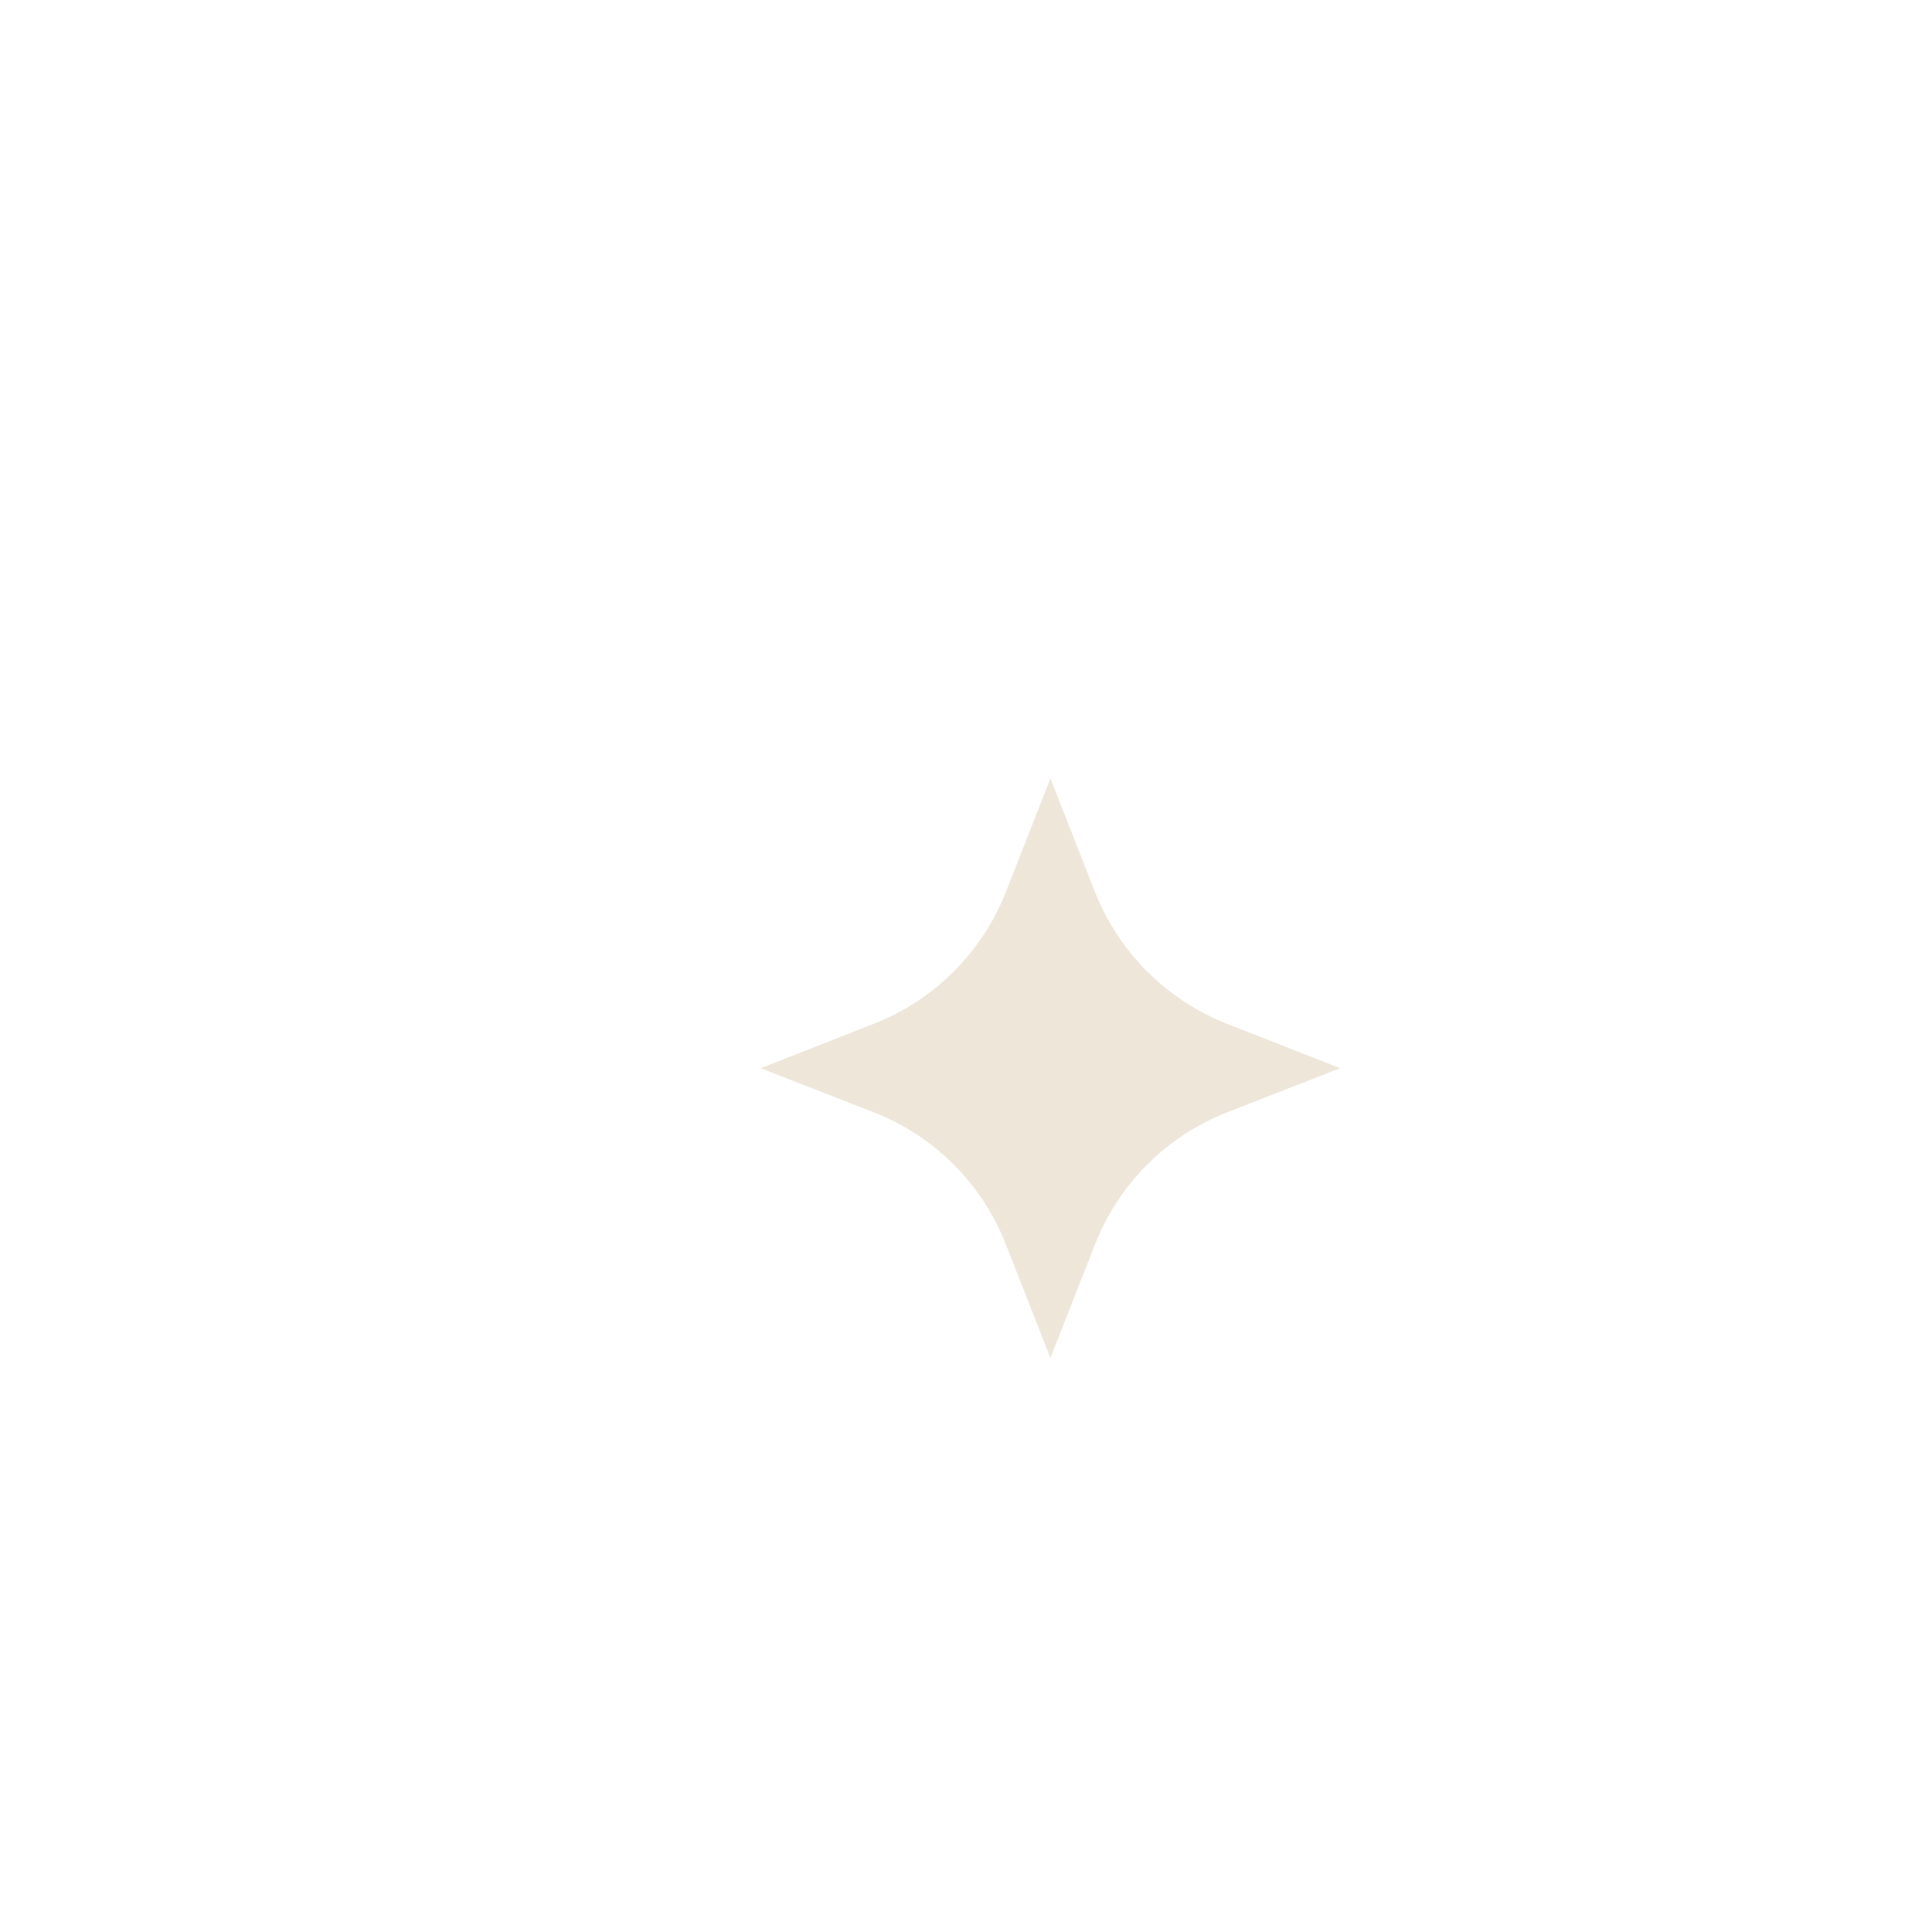
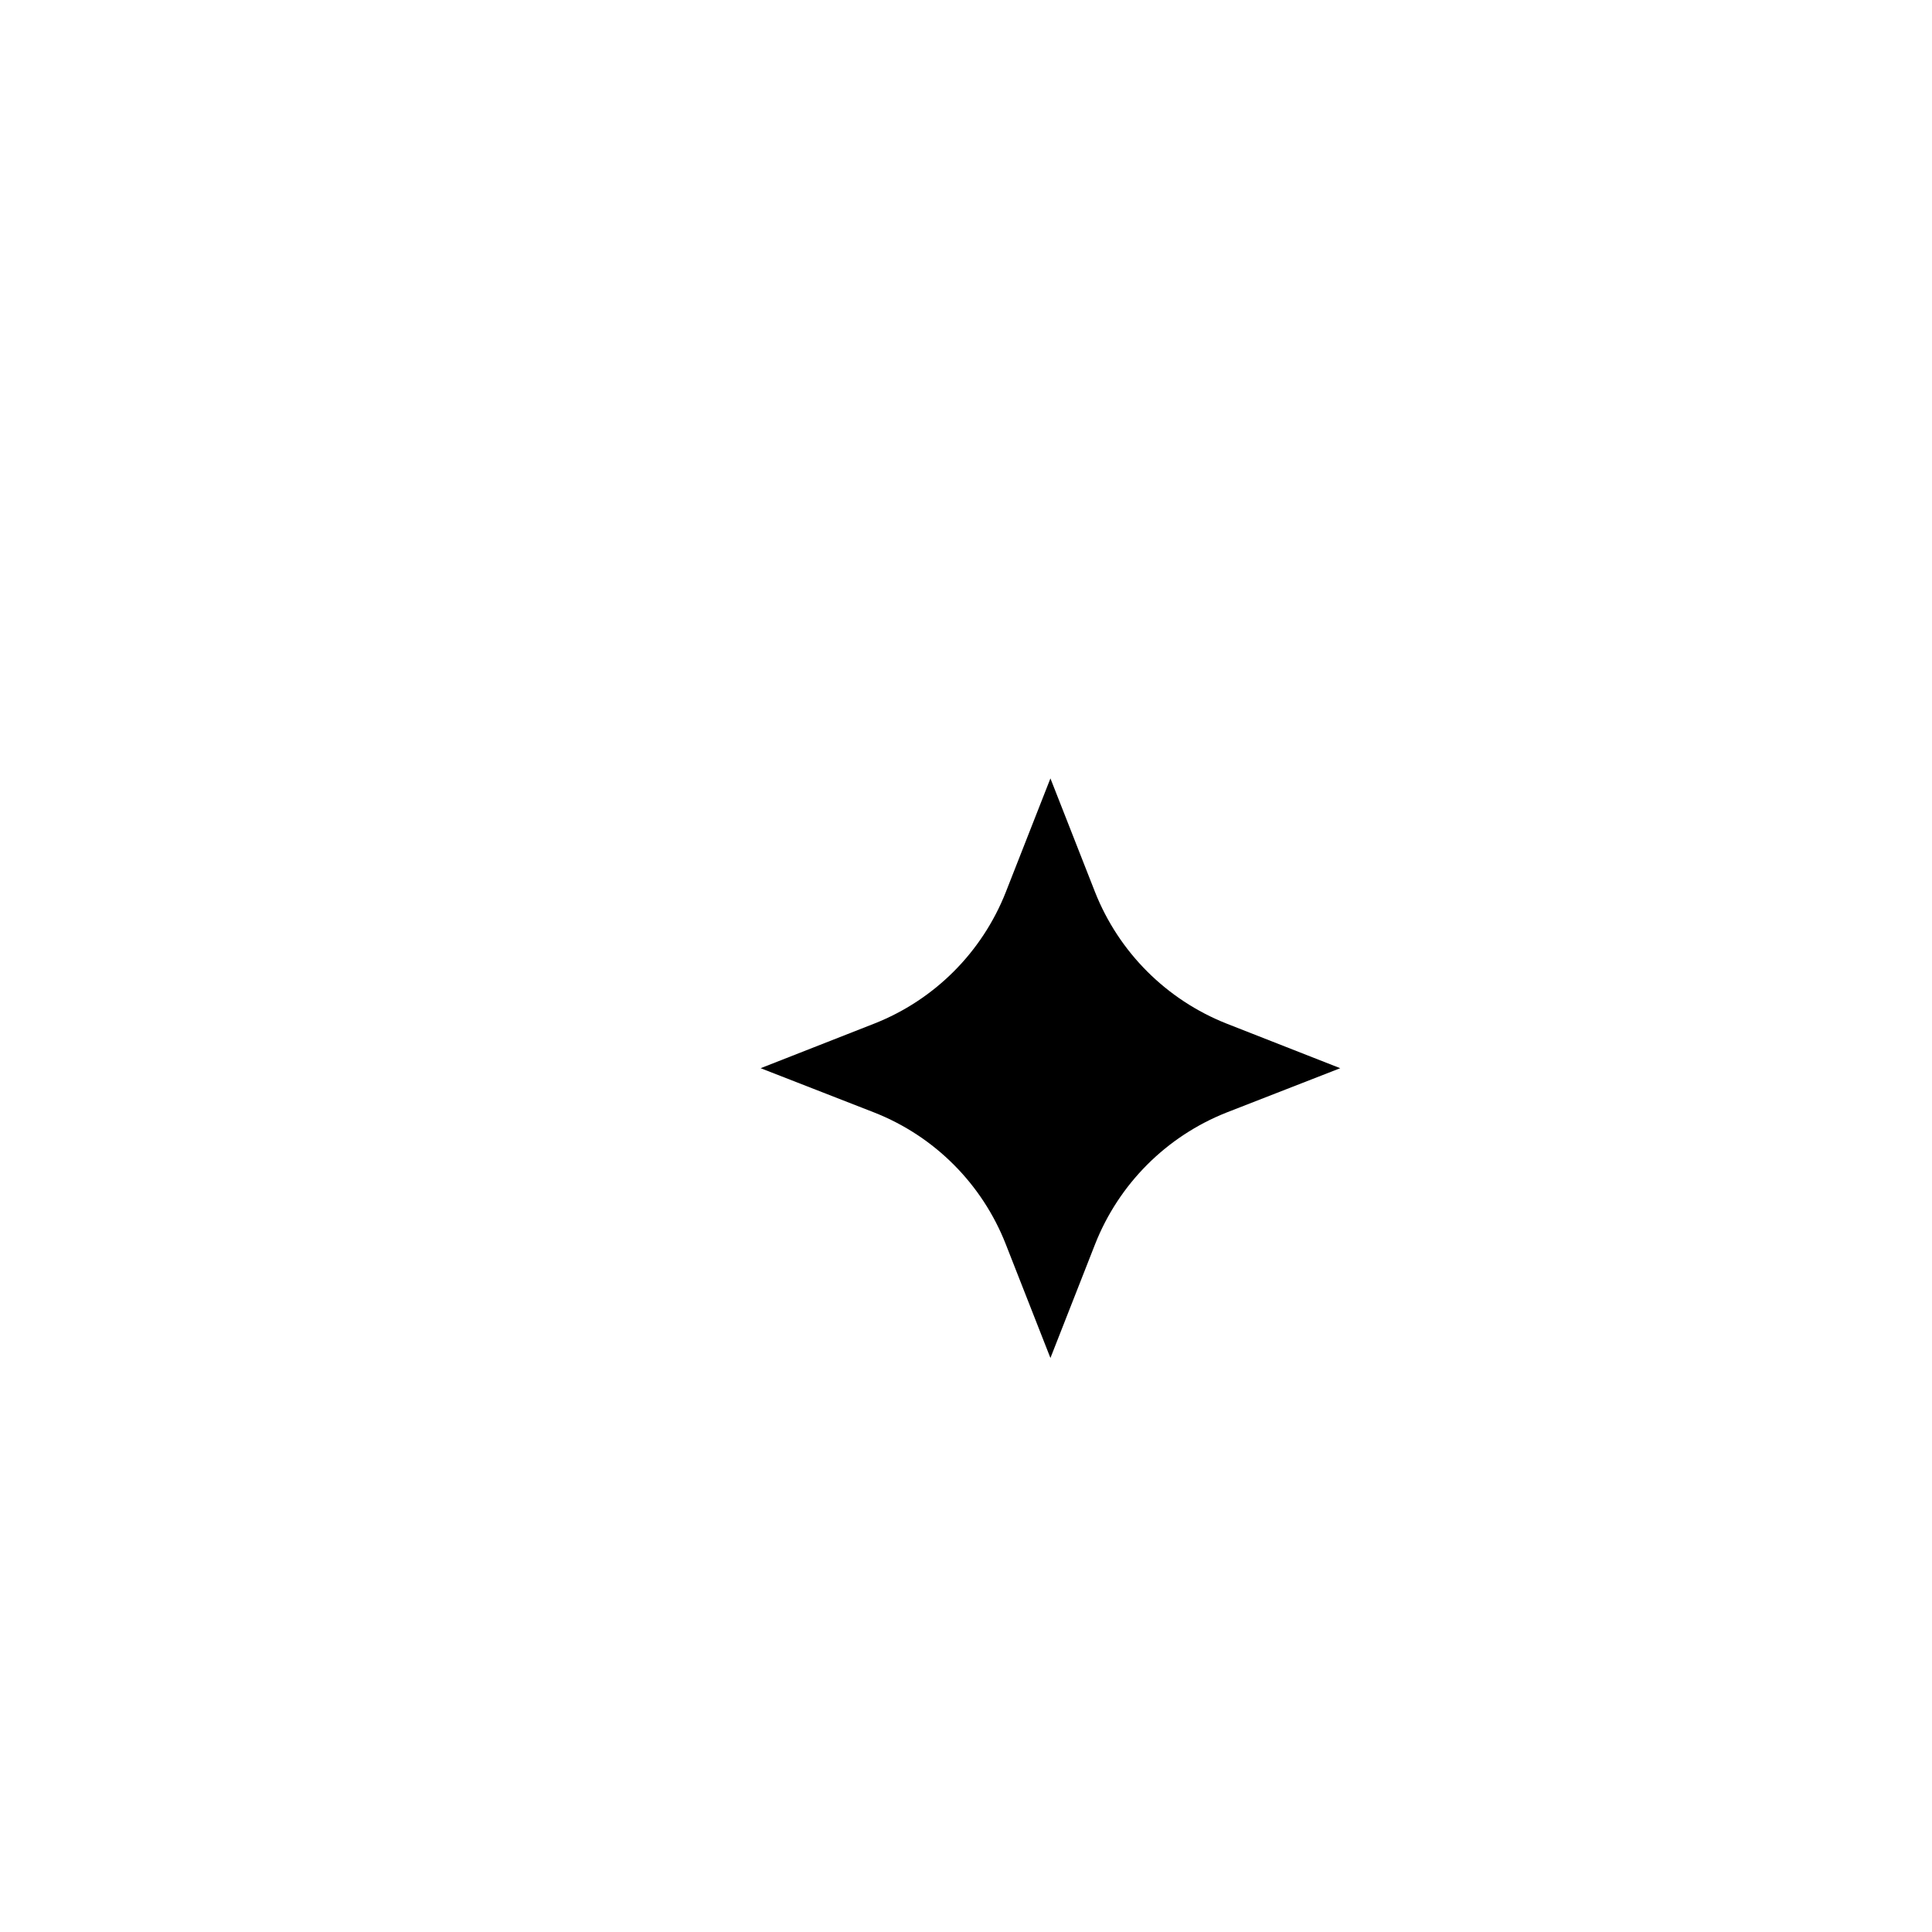
<svg xmlns="http://www.w3.org/2000/svg" width="100mm" height="100mm" viewBox="-929.5 -506 100 100" version="1.1" id="svg42">
  <defs id="defs42" />
-   <path style="fill:#e3d7bf;fill-opacity:0.6;stroke:none;stroke-width:0.05mm" d="m -872.819,-459.822 c 1.231,3.108 3.693,5.569 6.801,6.801 l 5.888,2.311 -5.888,2.296 c -3.112,1.233 -5.574,3.701 -6.801,6.815 l -2.311,5.888 -2.311,-5.888 c -1.222,-3.118 -3.686,-5.587 -6.801,-6.815 l -5.888,-2.296 5.888,-2.311 c 3.111,-1.227 5.574,-3.69 6.801,-6.801 l 2.311,-5.888 z" id="path17" />
+   <path style="fill:#000000;fill-opacity:1;stroke:none;stroke-width:0.05mm" d="m -872.819,-459.822 c 1.231,3.108 3.693,5.569 6.801,6.801 l 5.888,2.311 -5.888,2.296 c -3.112,1.233 -5.574,3.701 -6.801,6.815 l -2.311,5.888 -2.311,-5.888 c -1.222,-3.118 -3.686,-5.587 -6.801,-6.815 l -5.888,-2.296 5.888,-2.311 c 3.111,-1.227 5.574,-3.69 6.801,-6.801 l 2.311,-5.888 z" id="path17" />
</svg>
